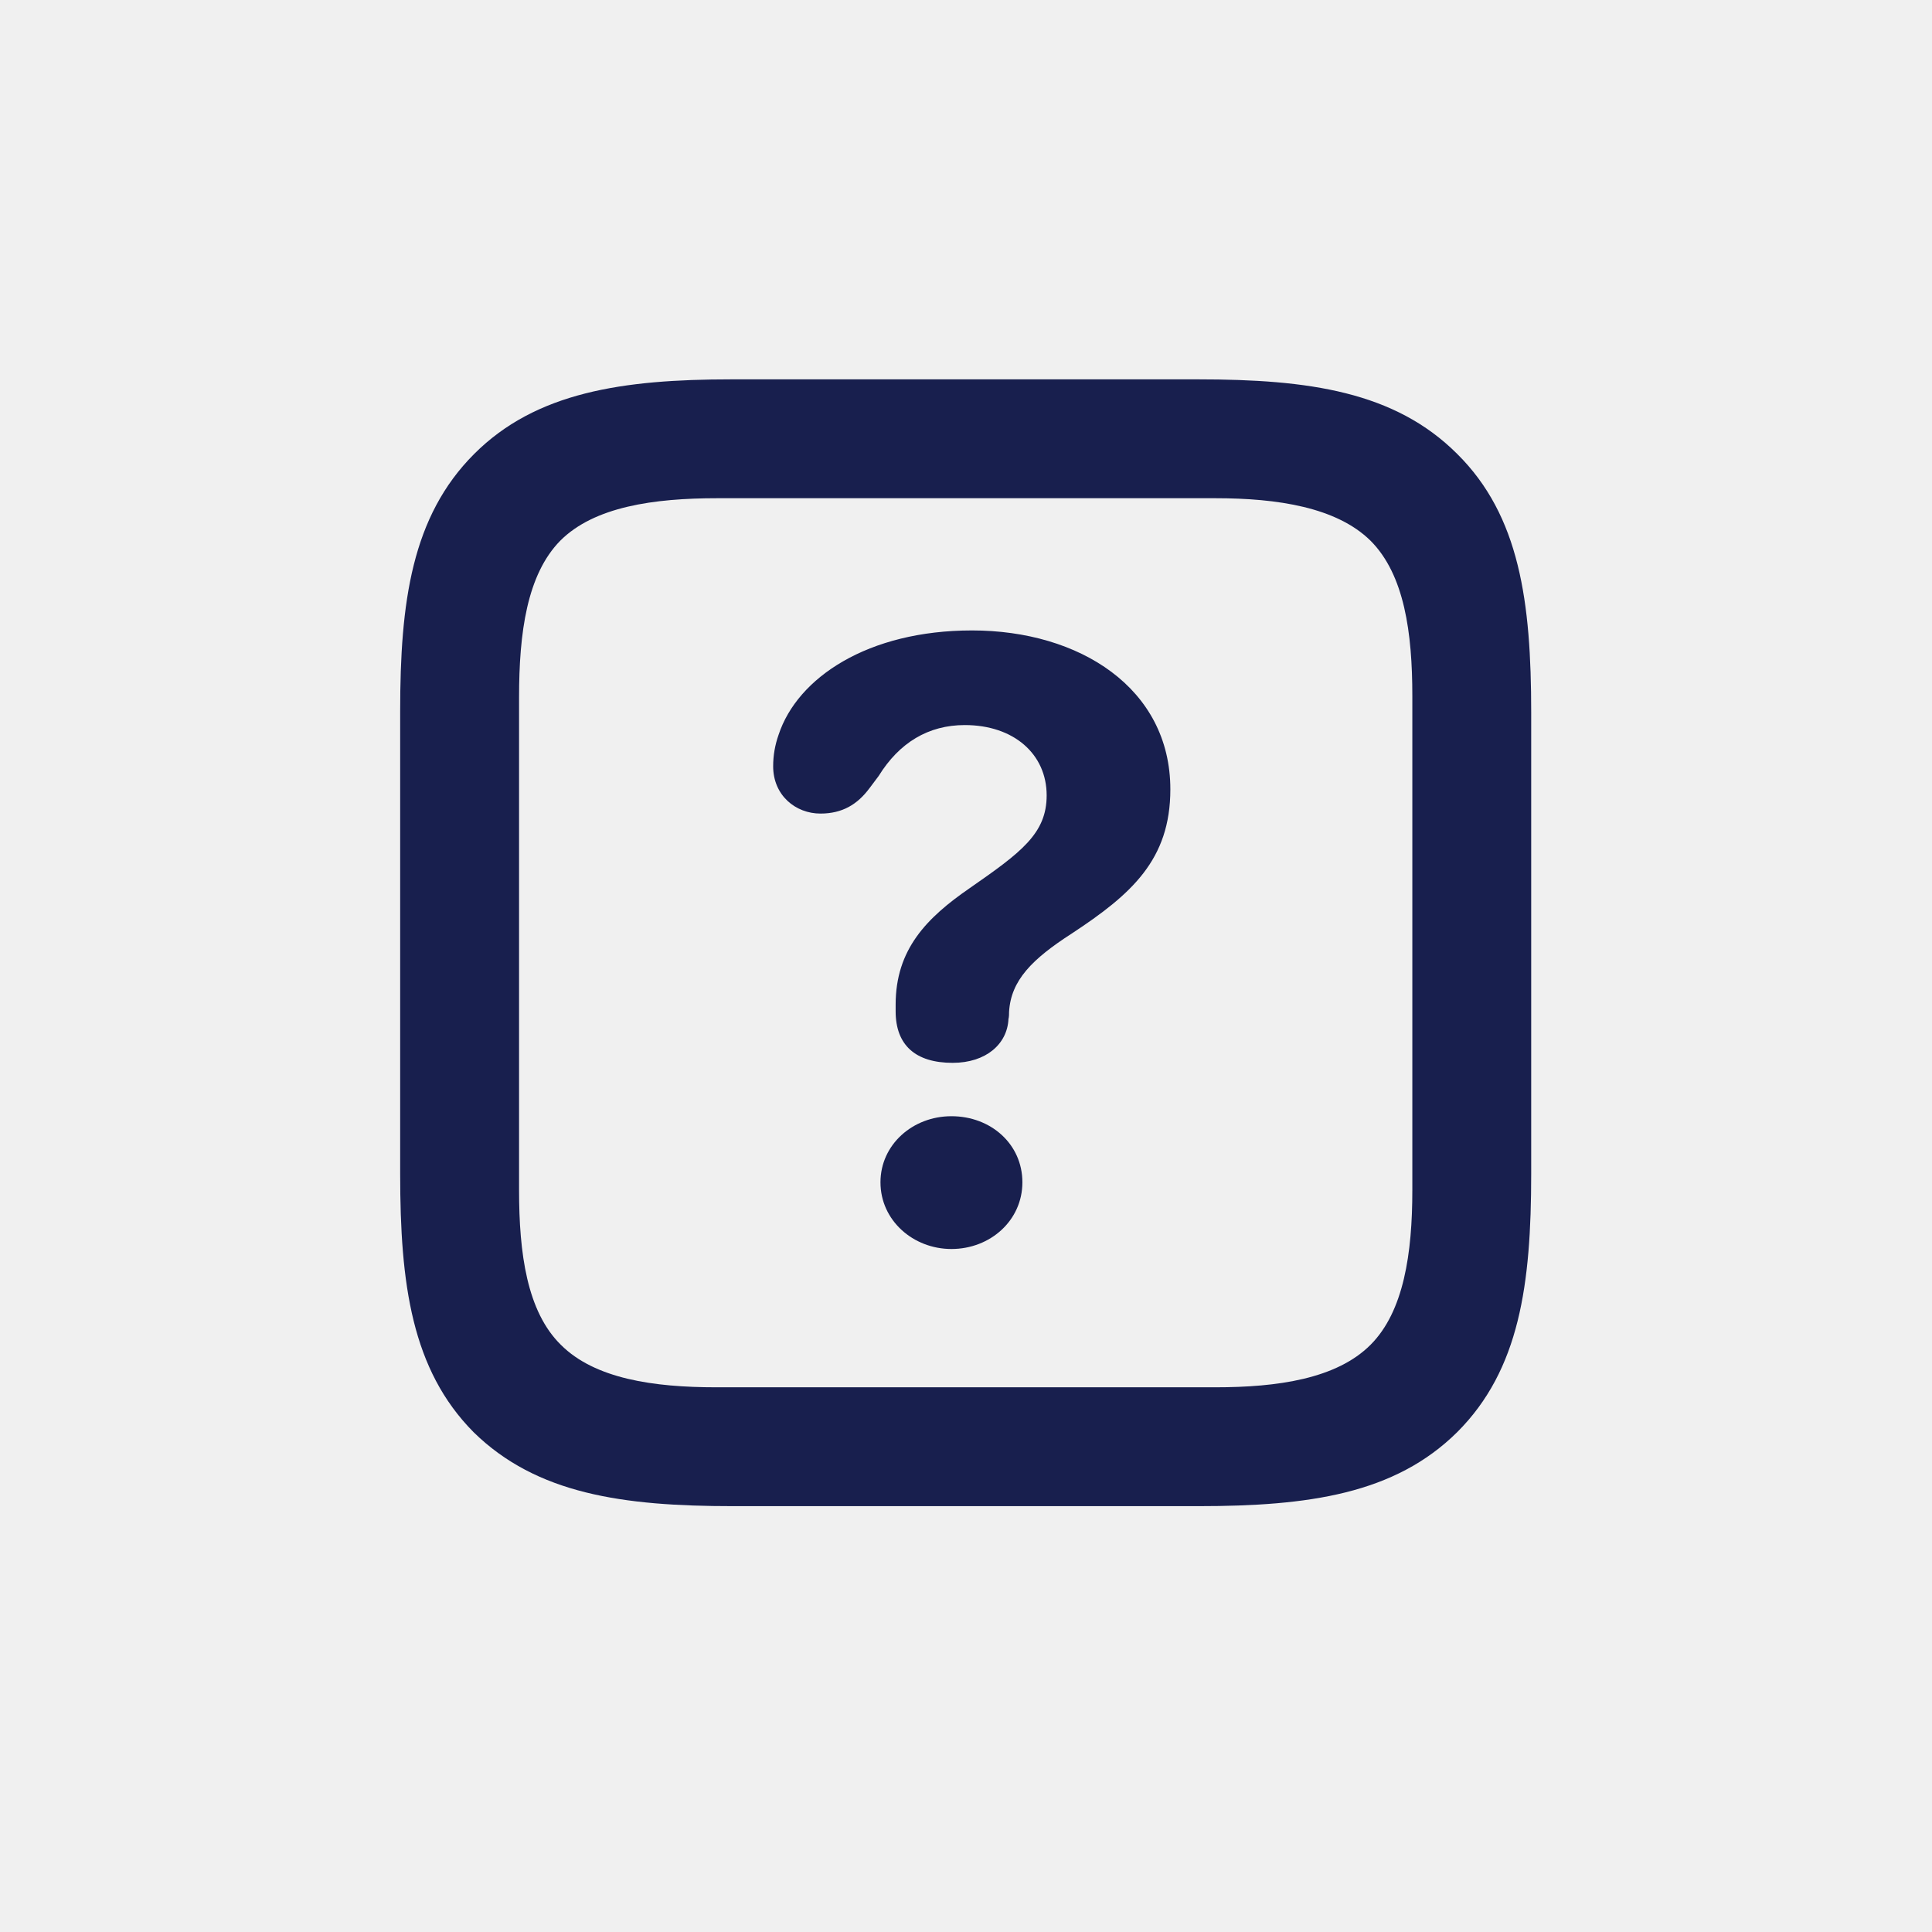
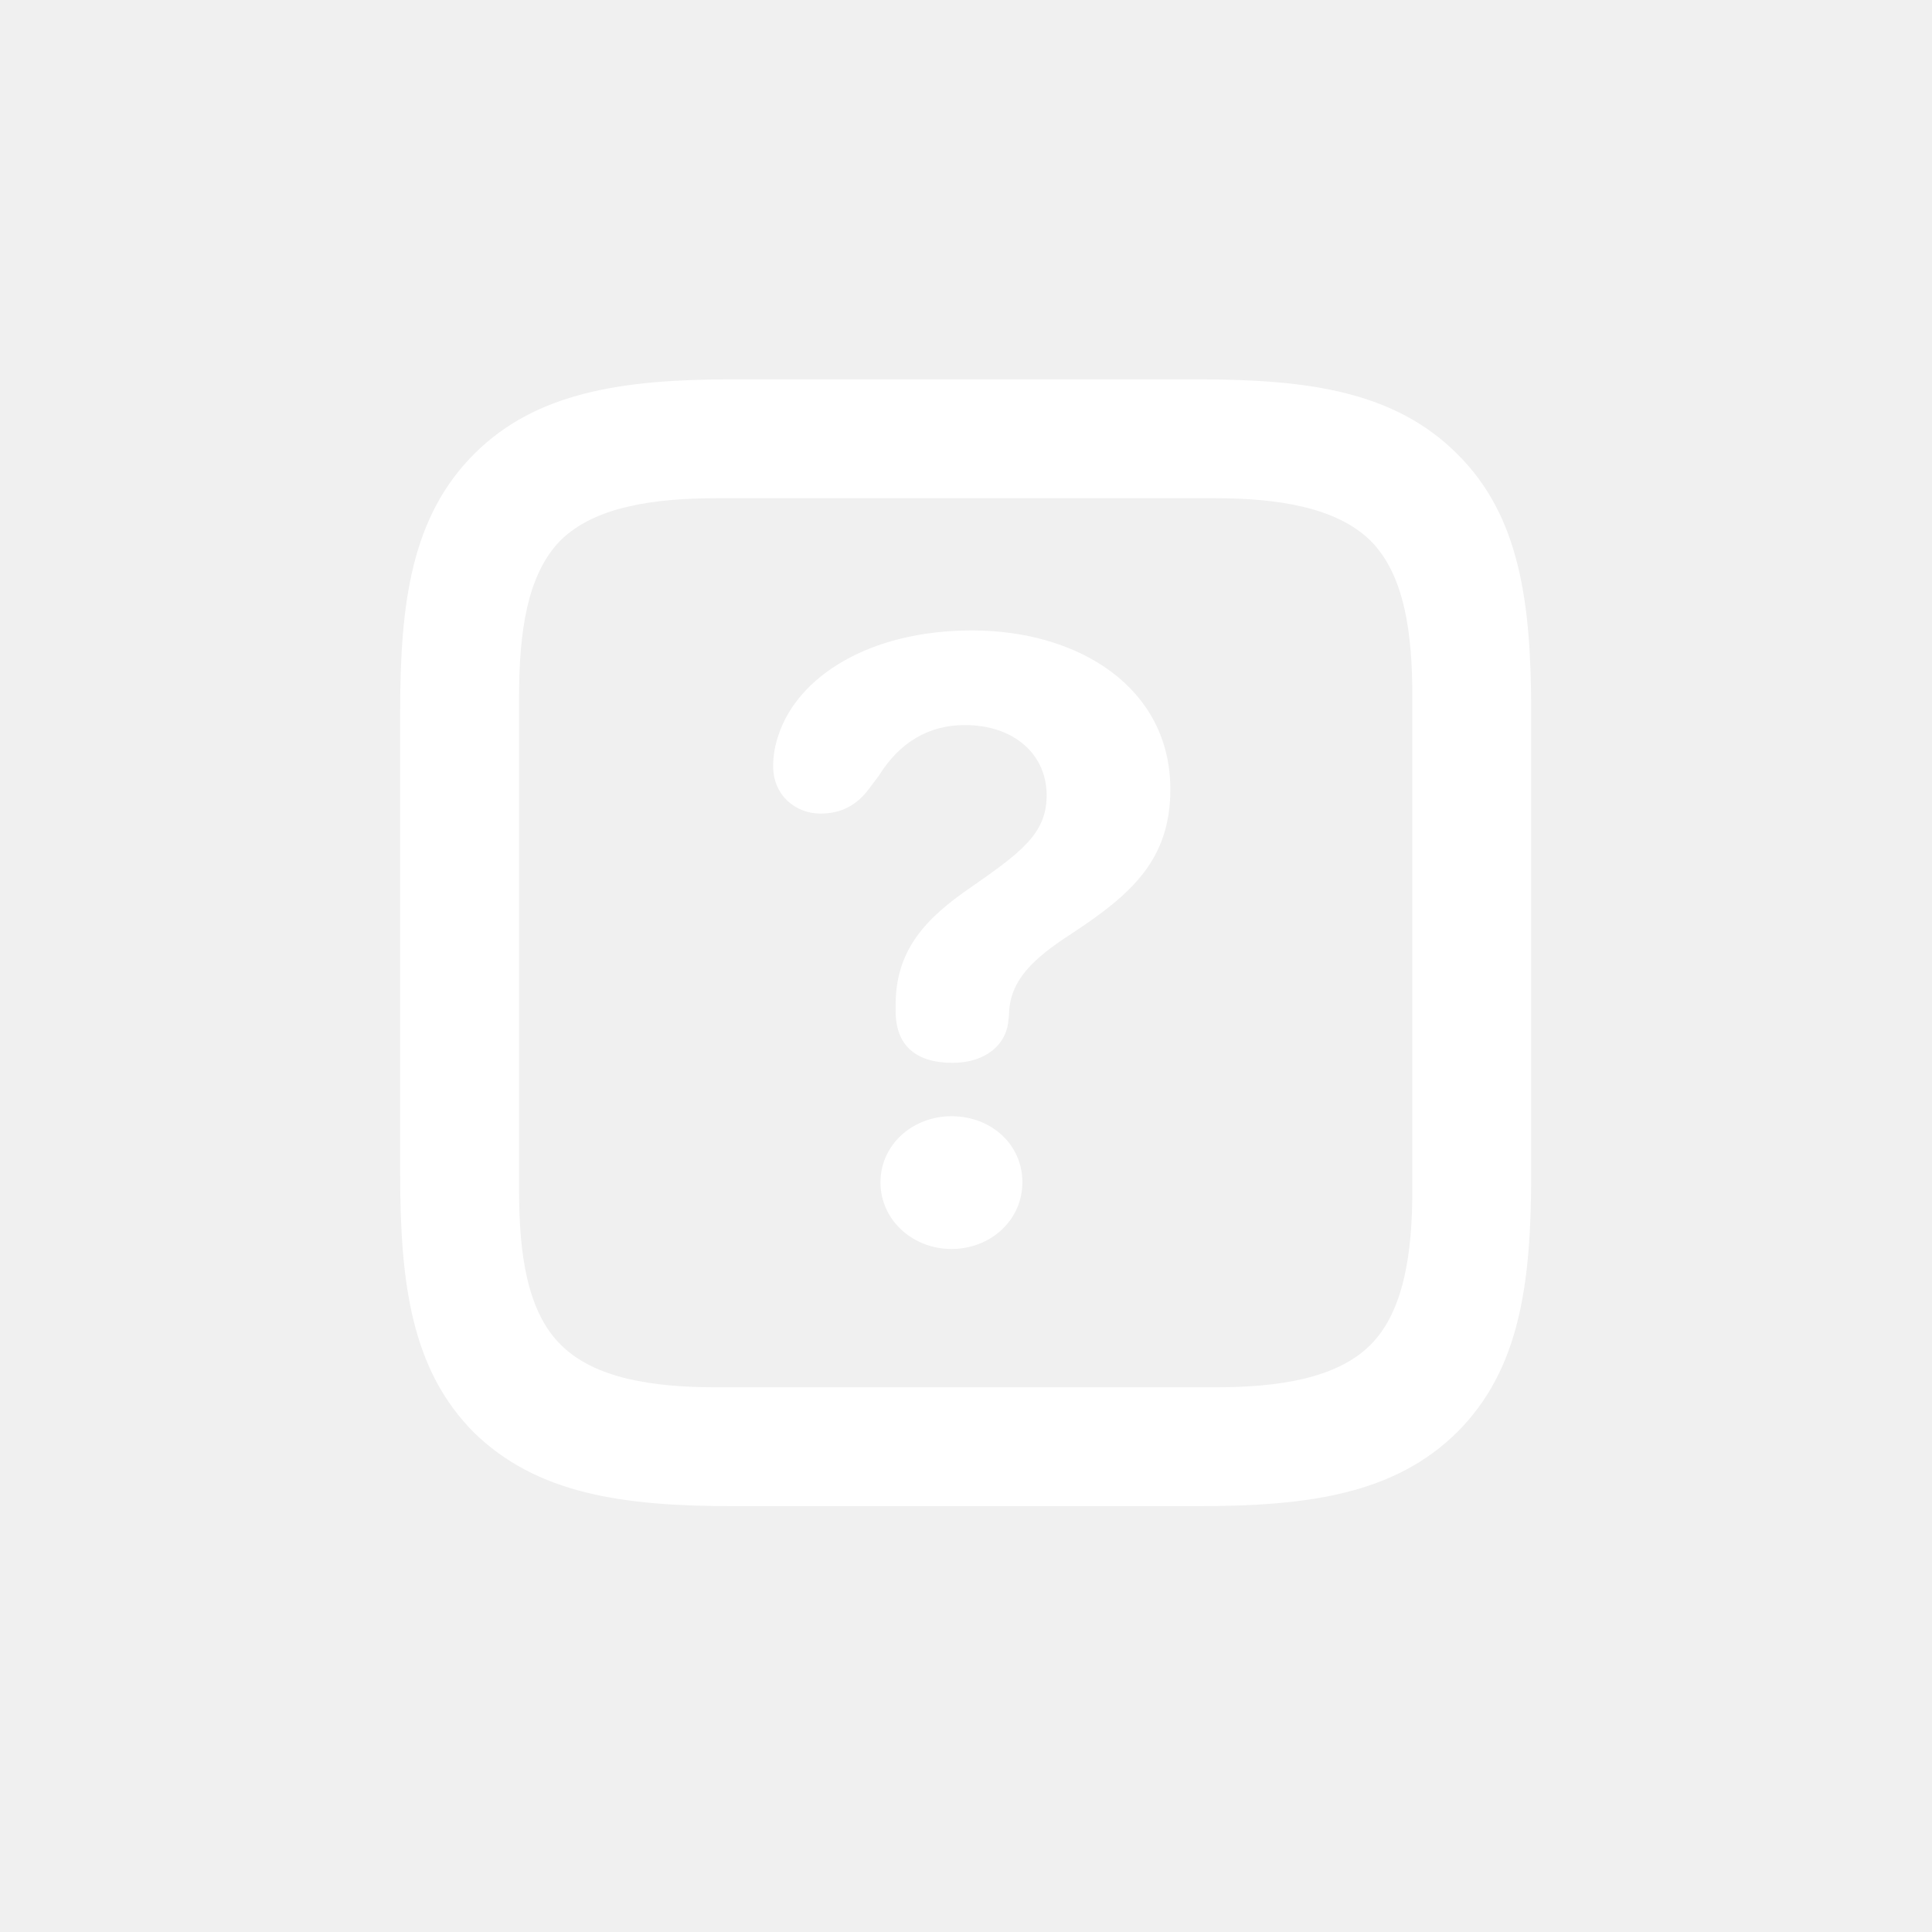
<svg xmlns="http://www.w3.org/2000/svg" width="48" height="48" viewBox="0 0 48 48" fill="none">
-   <path d="M36.204 11.278C34.652 9.727 32.513 9.425 29.77 9.425H18.169C15.472 9.425 13.317 9.742 11.781 11.278C10.229 12.83 9.942 14.955 9.942 17.667V29.163C9.942 31.905 10.229 34.03 11.765 35.581C13.332 37.118 15.472 37.42 18.214 37.42H29.77C32.513 37.42 34.652 37.118 36.204 35.581C37.756 34.03 38.042 31.905 38.042 29.163V17.697C38.042 14.955 37.756 12.815 36.204 11.278ZM35.089 17.29V29.57C35.089 31.137 34.878 32.583 34.05 33.412C33.206 34.256 31.744 34.467 30.192 34.467H17.792C16.24 34.467 14.779 34.256 13.935 33.412C13.091 32.583 12.896 31.137 12.896 29.57V17.32C12.896 15.723 13.091 14.277 13.92 13.433C14.764 12.589 16.24 12.378 17.822 12.378H30.192C31.744 12.378 33.206 12.604 34.05 13.433C34.893 14.277 35.089 15.723 35.089 17.29ZM23.668 26.406C24.497 26.406 25.024 25.939 25.055 25.321C25.07 25.261 25.07 25.185 25.07 25.14C25.115 24.357 25.642 23.829 26.622 23.197C28.113 22.217 29.077 21.358 29.077 19.611C29.077 17.094 26.817 15.663 24.151 15.663C21.559 15.663 19.811 16.838 19.344 18.255C19.254 18.511 19.209 18.767 19.209 19.038C19.209 19.761 19.766 20.213 20.384 20.213C20.926 20.213 21.303 19.987 21.604 19.58L21.83 19.279C22.343 18.45 23.066 18.014 23.97 18.014C25.19 18.014 26.004 18.737 26.004 19.761C26.004 20.71 25.371 21.177 24.09 22.067C23.02 22.805 22.252 23.588 22.252 24.959V25.125C22.252 25.969 22.749 26.406 23.668 26.406ZM23.638 31.031C24.602 31.031 25.401 30.323 25.401 29.374C25.401 28.425 24.618 27.732 23.638 27.732C22.674 27.732 21.875 28.44 21.875 29.374C21.875 30.323 22.689 31.031 23.638 31.031Z" fill="#181f4e" />
+   <path d="M36.204 11.278C34.652 9.727 32.513 9.425 29.77 9.425H18.169C15.472 9.425 13.317 9.742 11.781 11.278C10.229 12.83 9.942 14.955 9.942 17.667V29.163C9.942 31.905 10.229 34.03 11.765 35.581C13.332 37.118 15.472 37.42 18.214 37.42H29.77C32.513 37.42 34.652 37.118 36.204 35.581C37.756 34.03 38.042 31.905 38.042 29.163V17.697C38.042 14.955 37.756 12.815 36.204 11.278ZM35.089 17.29V29.57C35.089 31.137 34.878 32.583 34.05 33.412C33.206 34.256 31.744 34.467 30.192 34.467H17.792C16.24 34.467 14.779 34.256 13.935 33.412C13.091 32.583 12.896 31.137 12.896 29.57V17.32C12.896 15.723 13.091 14.277 13.92 13.433C14.764 12.589 16.24 12.378 17.822 12.378H30.192C31.744 12.378 33.206 12.604 34.05 13.433C34.893 14.277 35.089 15.723 35.089 17.29ZM23.668 26.406C24.497 26.406 25.024 25.939 25.055 25.321C25.07 25.261 25.07 25.185 25.07 25.14C25.115 24.357 25.642 23.829 26.622 23.197C28.113 22.217 29.077 21.358 29.077 19.611C29.077 17.094 26.817 15.663 24.151 15.663C21.559 15.663 19.811 16.838 19.344 18.255C19.254 18.511 19.209 18.767 19.209 19.038C19.209 19.761 19.766 20.213 20.384 20.213C20.926 20.213 21.303 19.987 21.604 19.58L21.83 19.279C22.343 18.45 23.066 18.014 23.97 18.014C25.19 18.014 26.004 18.737 26.004 19.761C26.004 20.71 25.371 21.177 24.09 22.067C23.02 22.805 22.252 23.588 22.252 24.959V25.125C22.252 25.969 22.749 26.406 23.668 26.406ZM23.638 31.031C24.602 31.031 25.401 30.323 25.401 29.374C25.401 28.425 24.618 27.732 23.638 27.732C22.674 27.732 21.875 28.44 21.875 29.374C21.875 30.323 22.689 31.031 23.638 31.031Z" fill="white" />
</svg>
